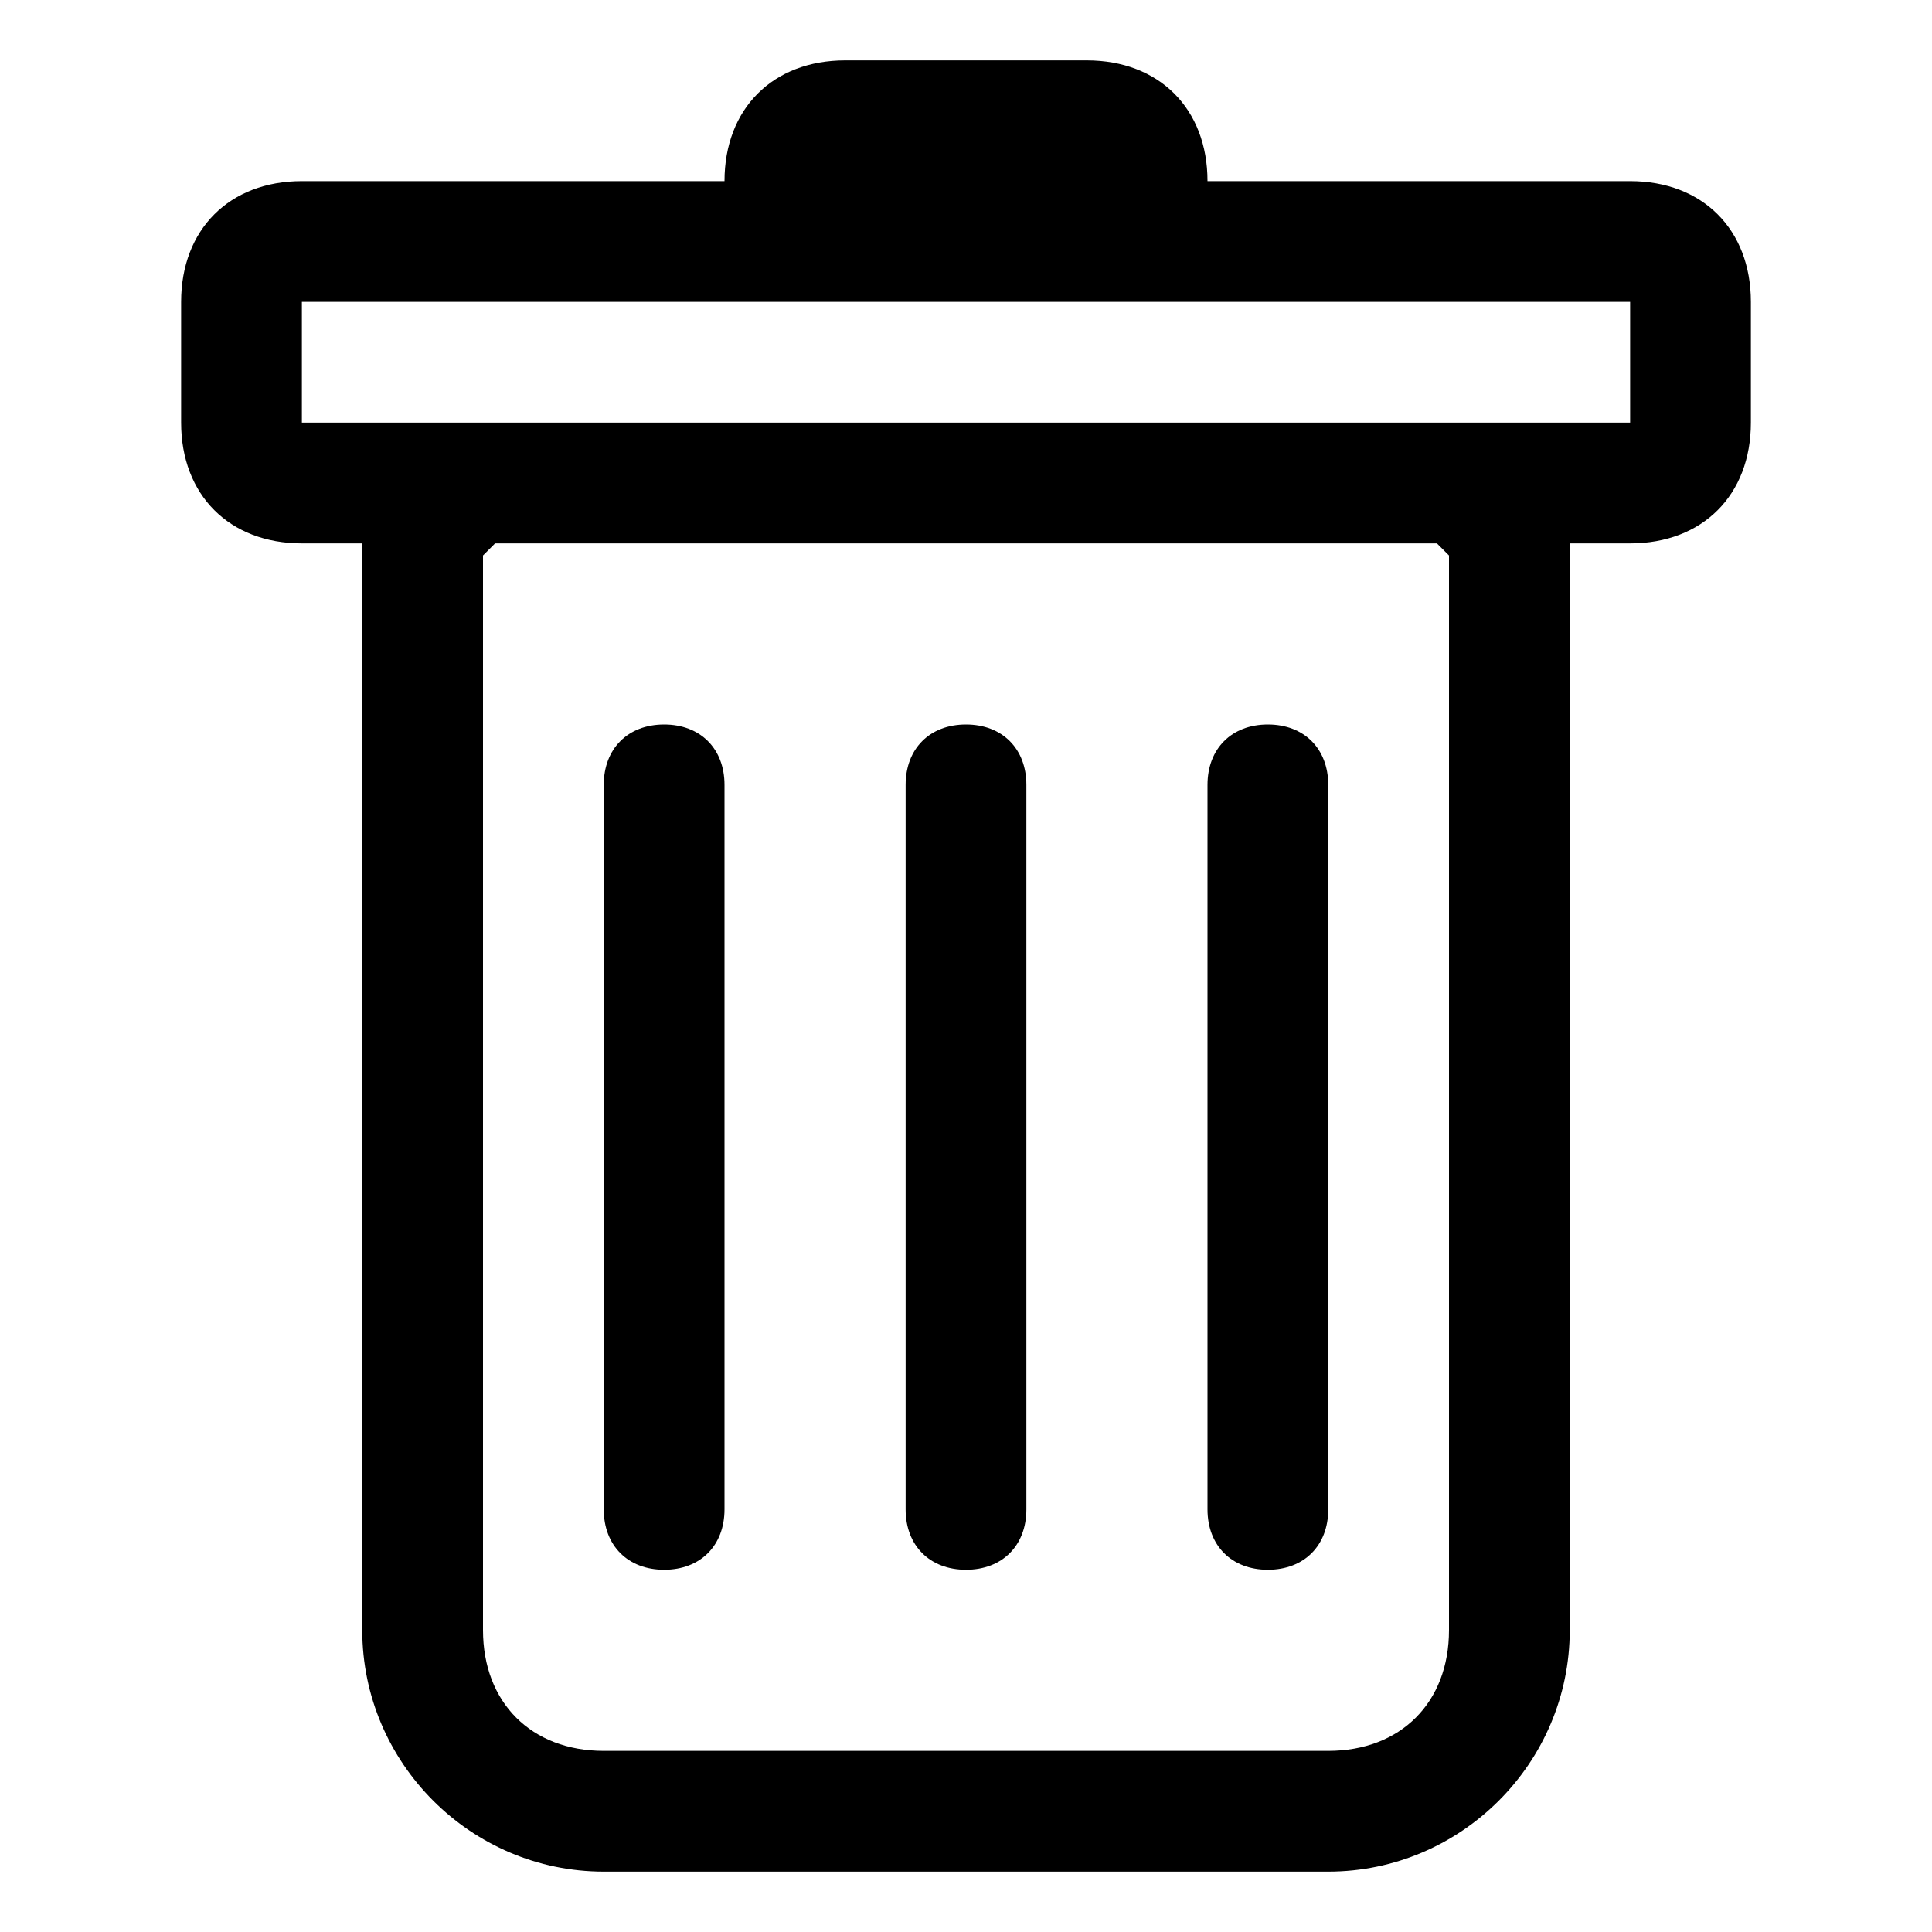
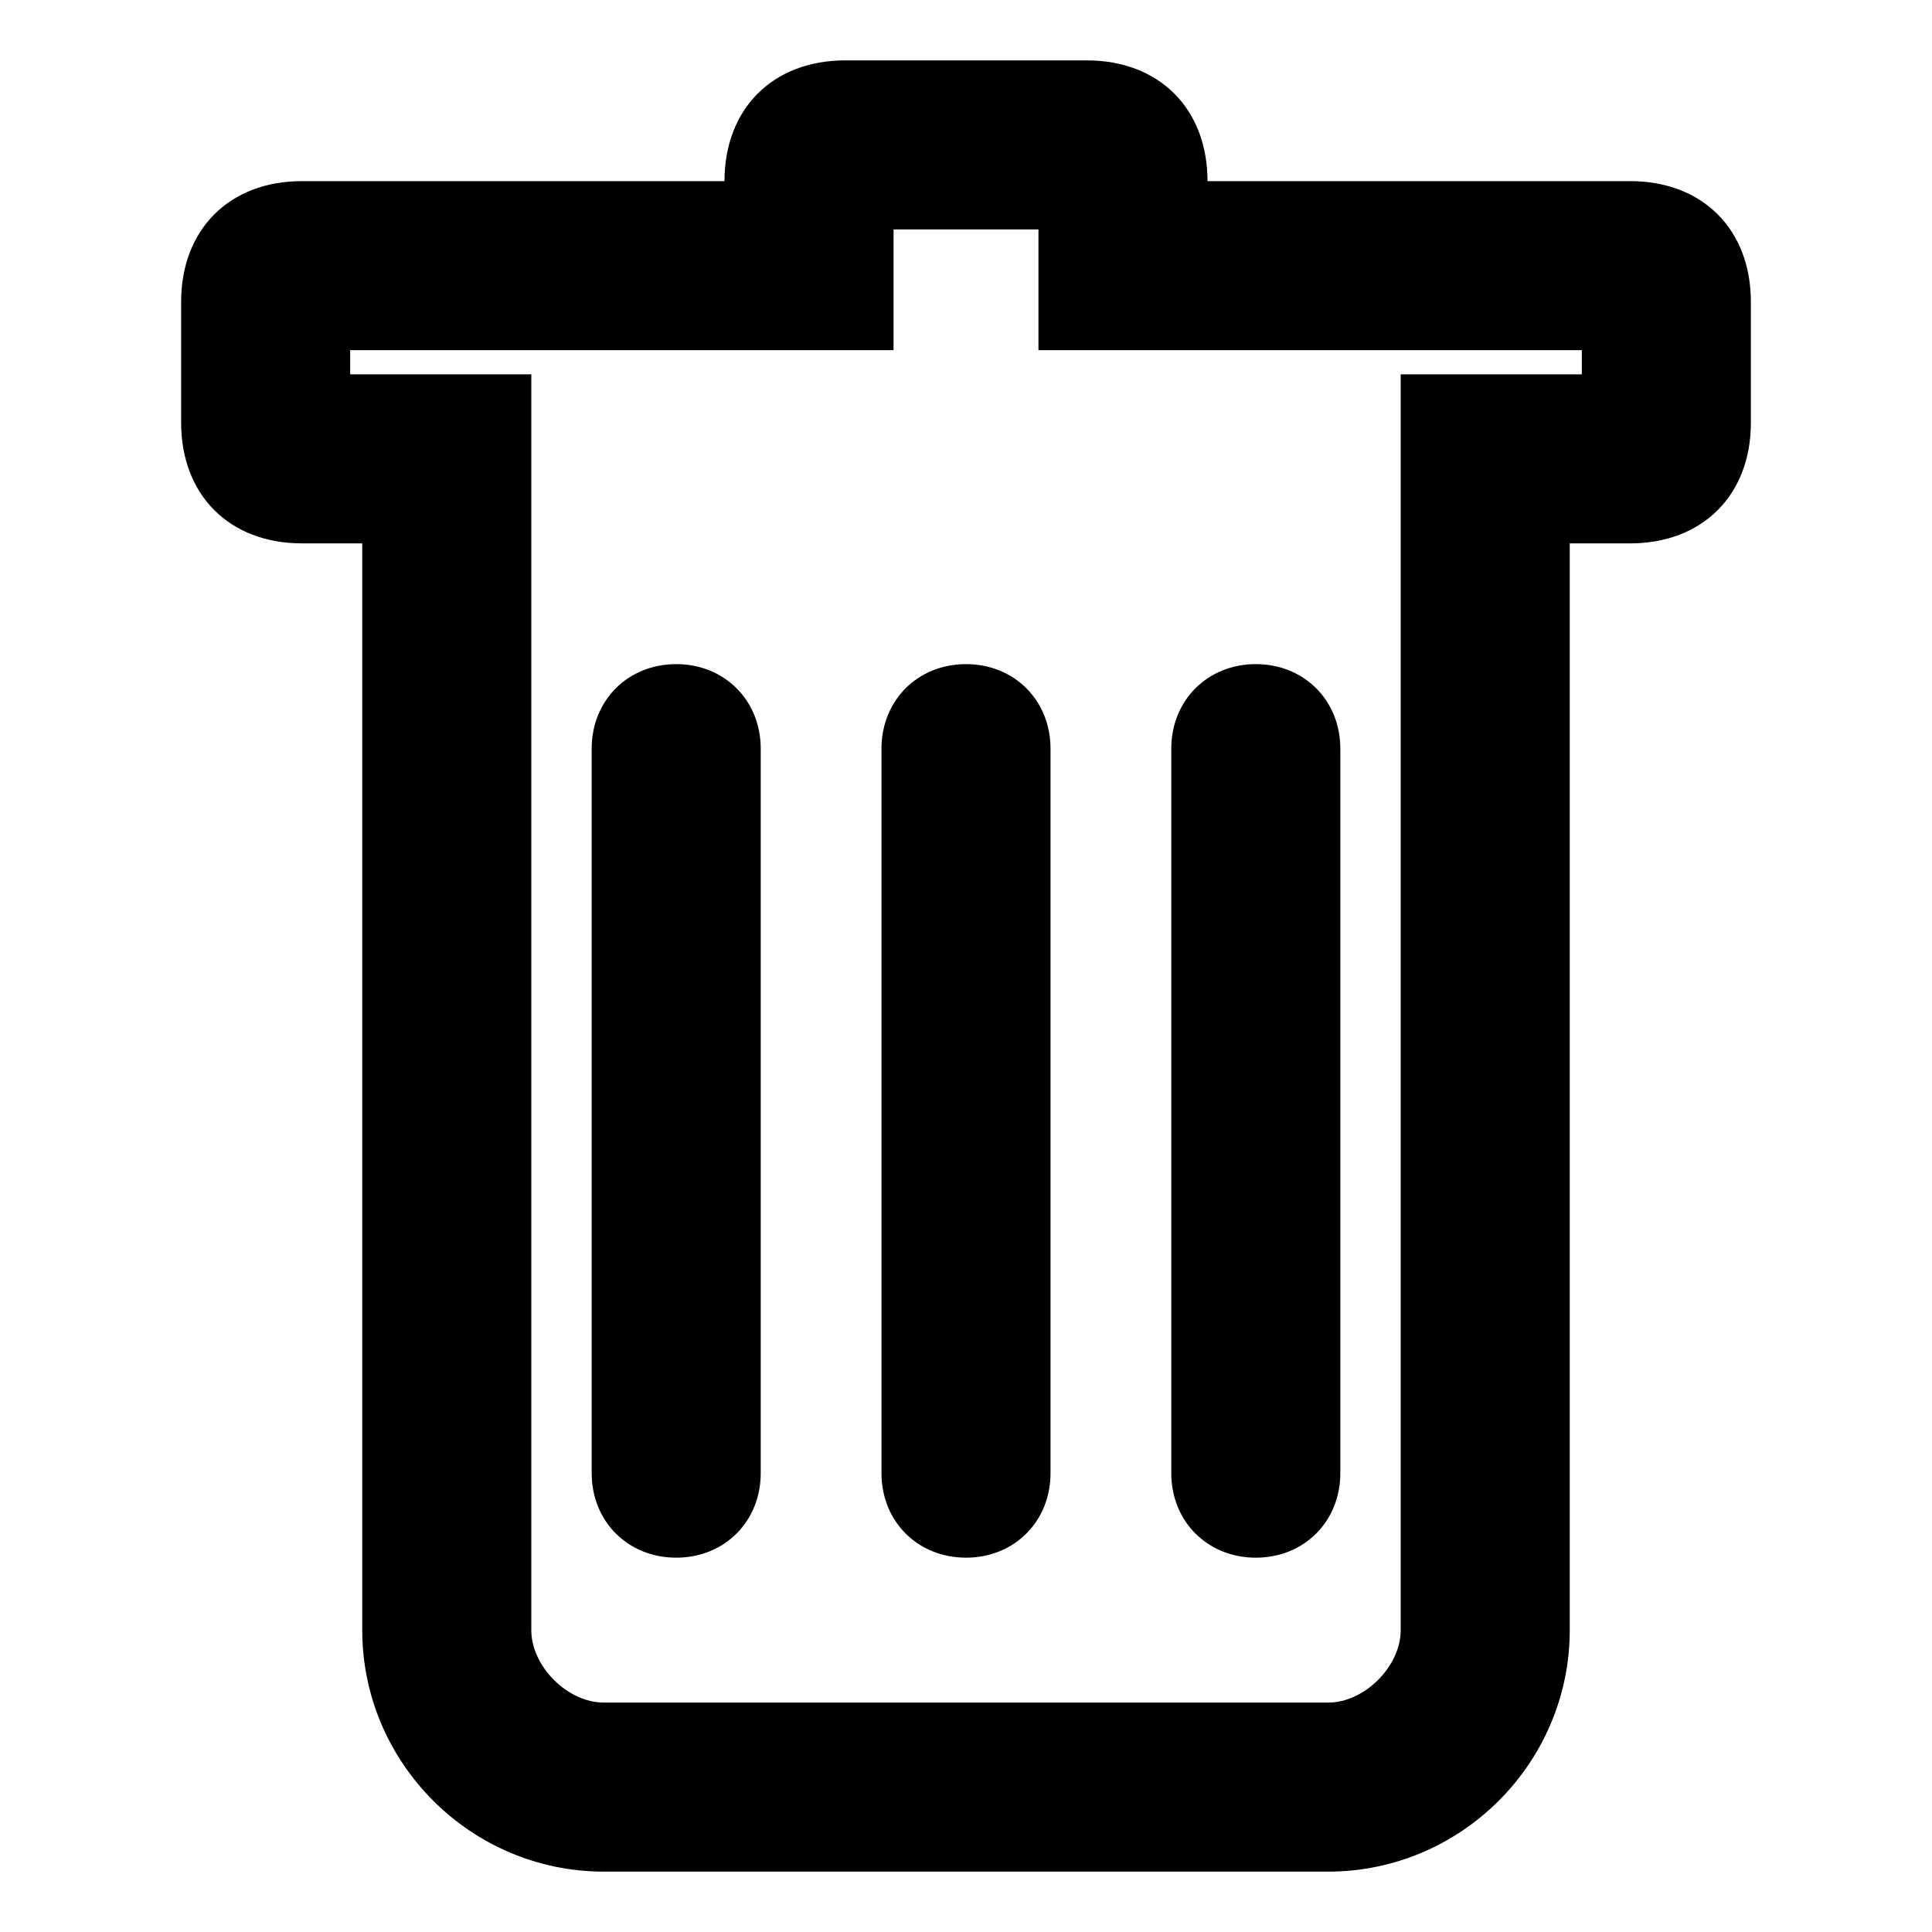
<svg xmlns="http://www.w3.org/2000/svg" version="1.1" id="Layer_1" x="0px" y="0px" viewBox="0 0 16 16" style="enable-background:new 0 0 16 16;" xml:space="preserve">
  <style type="text/css">
	.st0{fill-rule:evenodd;clip-rule:evenodd;}
</style>
-   <path d="M5.5,6C5.8,6,6,6.2,6,6.5v6C6,12.8,5.8,13,5.5,13S5,12.8,5,12.5v-6C5,6.2,5.2,6,5.5,6z M8,6c0.3,0,0.5,0.2,0.5,0.5v6  C8.5,12.8,8.3,13,8,13c-0.3,0-0.5-0.2-0.5-0.5v-6C7.5,6.2,7.7,6,8,6z M11,6.5C11,6.2,10.8,6,10.5,6S10,6.2,10,6.5v6  c0,0.3,0.2,0.5,0.5,0.5s0.5-0.2,0.5-0.5V6.5z" />
-   <path class="st0" d="M14.5,3.5c0,0.6-0.4,1-1,1H13v9c0,1.1-0.9,2-2,2H5c-1.1,0-2-0.9-2-2v-9H2.5c-0.6,0-1-0.4-1-1v-1  c0-0.6,0.4-1,1-1H6c0-0.6,0.4-1,1-1h2c0.6,0,1,0.4,1,1h3.5c0.6,0,1,0.4,1,1V3.5z M4.1,4.5L4,4.6v8.9c0,0.6,0.4,1,1,1h6  c0.6,0,1-0.4,1-1V4.6l-0.1-0.1H4.1z M2.5,3.5v-1h11v1H2.5z" />
+   <path d="M10.4,12.9c-0.4,0-0.7-0.3-0.7-0.7v-6c0-0.4,0.3-0.7,0.7-0.7s0.7,0.3,0.7,0.7v6C11.1,12.6,10.8,12.9,10.4,12.9z M8,12.9  c-0.4,0-0.7-0.3-0.7-0.7v-6c0-0.4,0.3-0.7,0.7-0.7s0.7,0.3,0.7,0.7v6C8.7,12.6,8.4,12.9,8,12.9z M5.6,12.9c-0.4,0-0.7-0.3-0.7-0.7  v-6c0-0.4,0.3-0.7,0.7-0.7c0.4,0,0.7,0.3,0.7,0.7v6C6.3,12.6,6,12.9,5.6,12.9z" />
+   <path class="st0" d="M13.5,1.5H10c0-0.6-0.4-1-1-1H7c-0.6,0-1,0.4-1,1H2.5c-0.6,0-1,0.4-1,1v1c0,0.6,0.4,1,1,1H3v9c0,1.1,0.9,2,2,2  h6c1.1,0,2-0.9,2-2v-9h0.5c0.6,0,1-0.4,1-1v-1C14.5,1.9,14.1,1.5,13.5,1.5z M13.1,3.1h-1.5v10.4c0,0.3-0.3,0.6-0.6,0.6H5  c-0.3,0-0.6-0.3-0.6-0.6V3.1H2.9V2.9h4.5v-1h1.2v1h4.5V3.1z" />
</svg>
